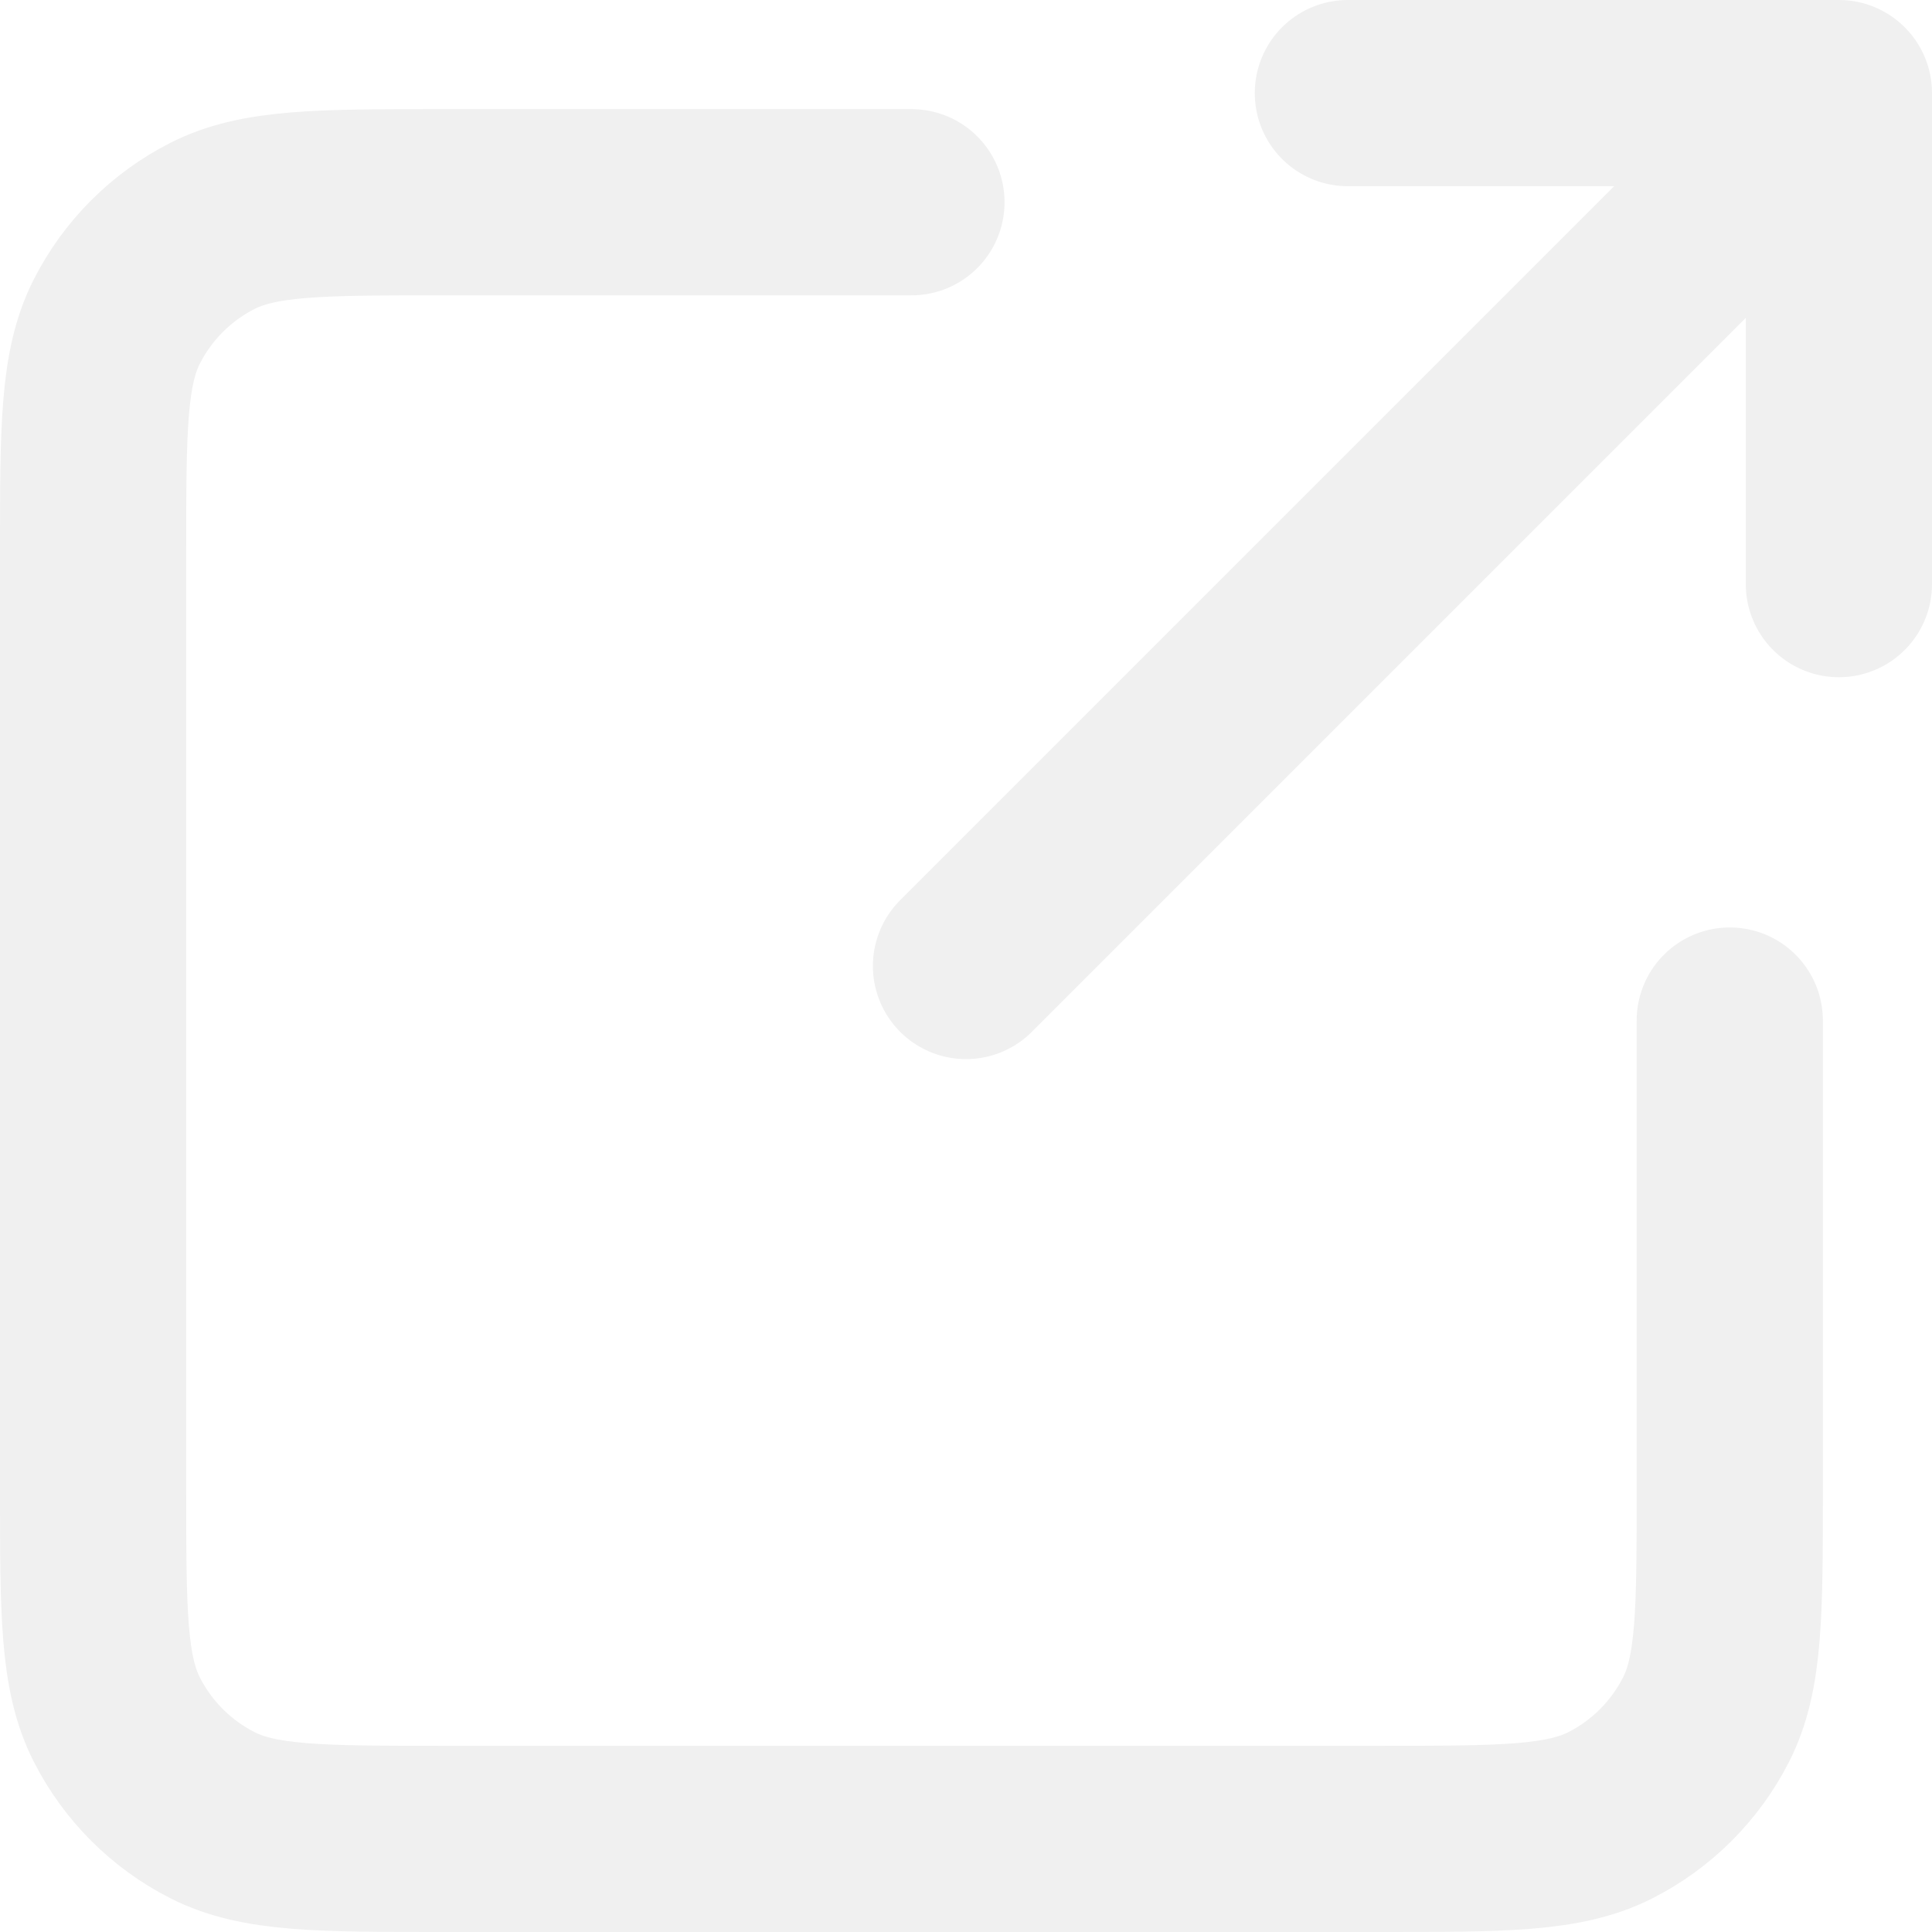
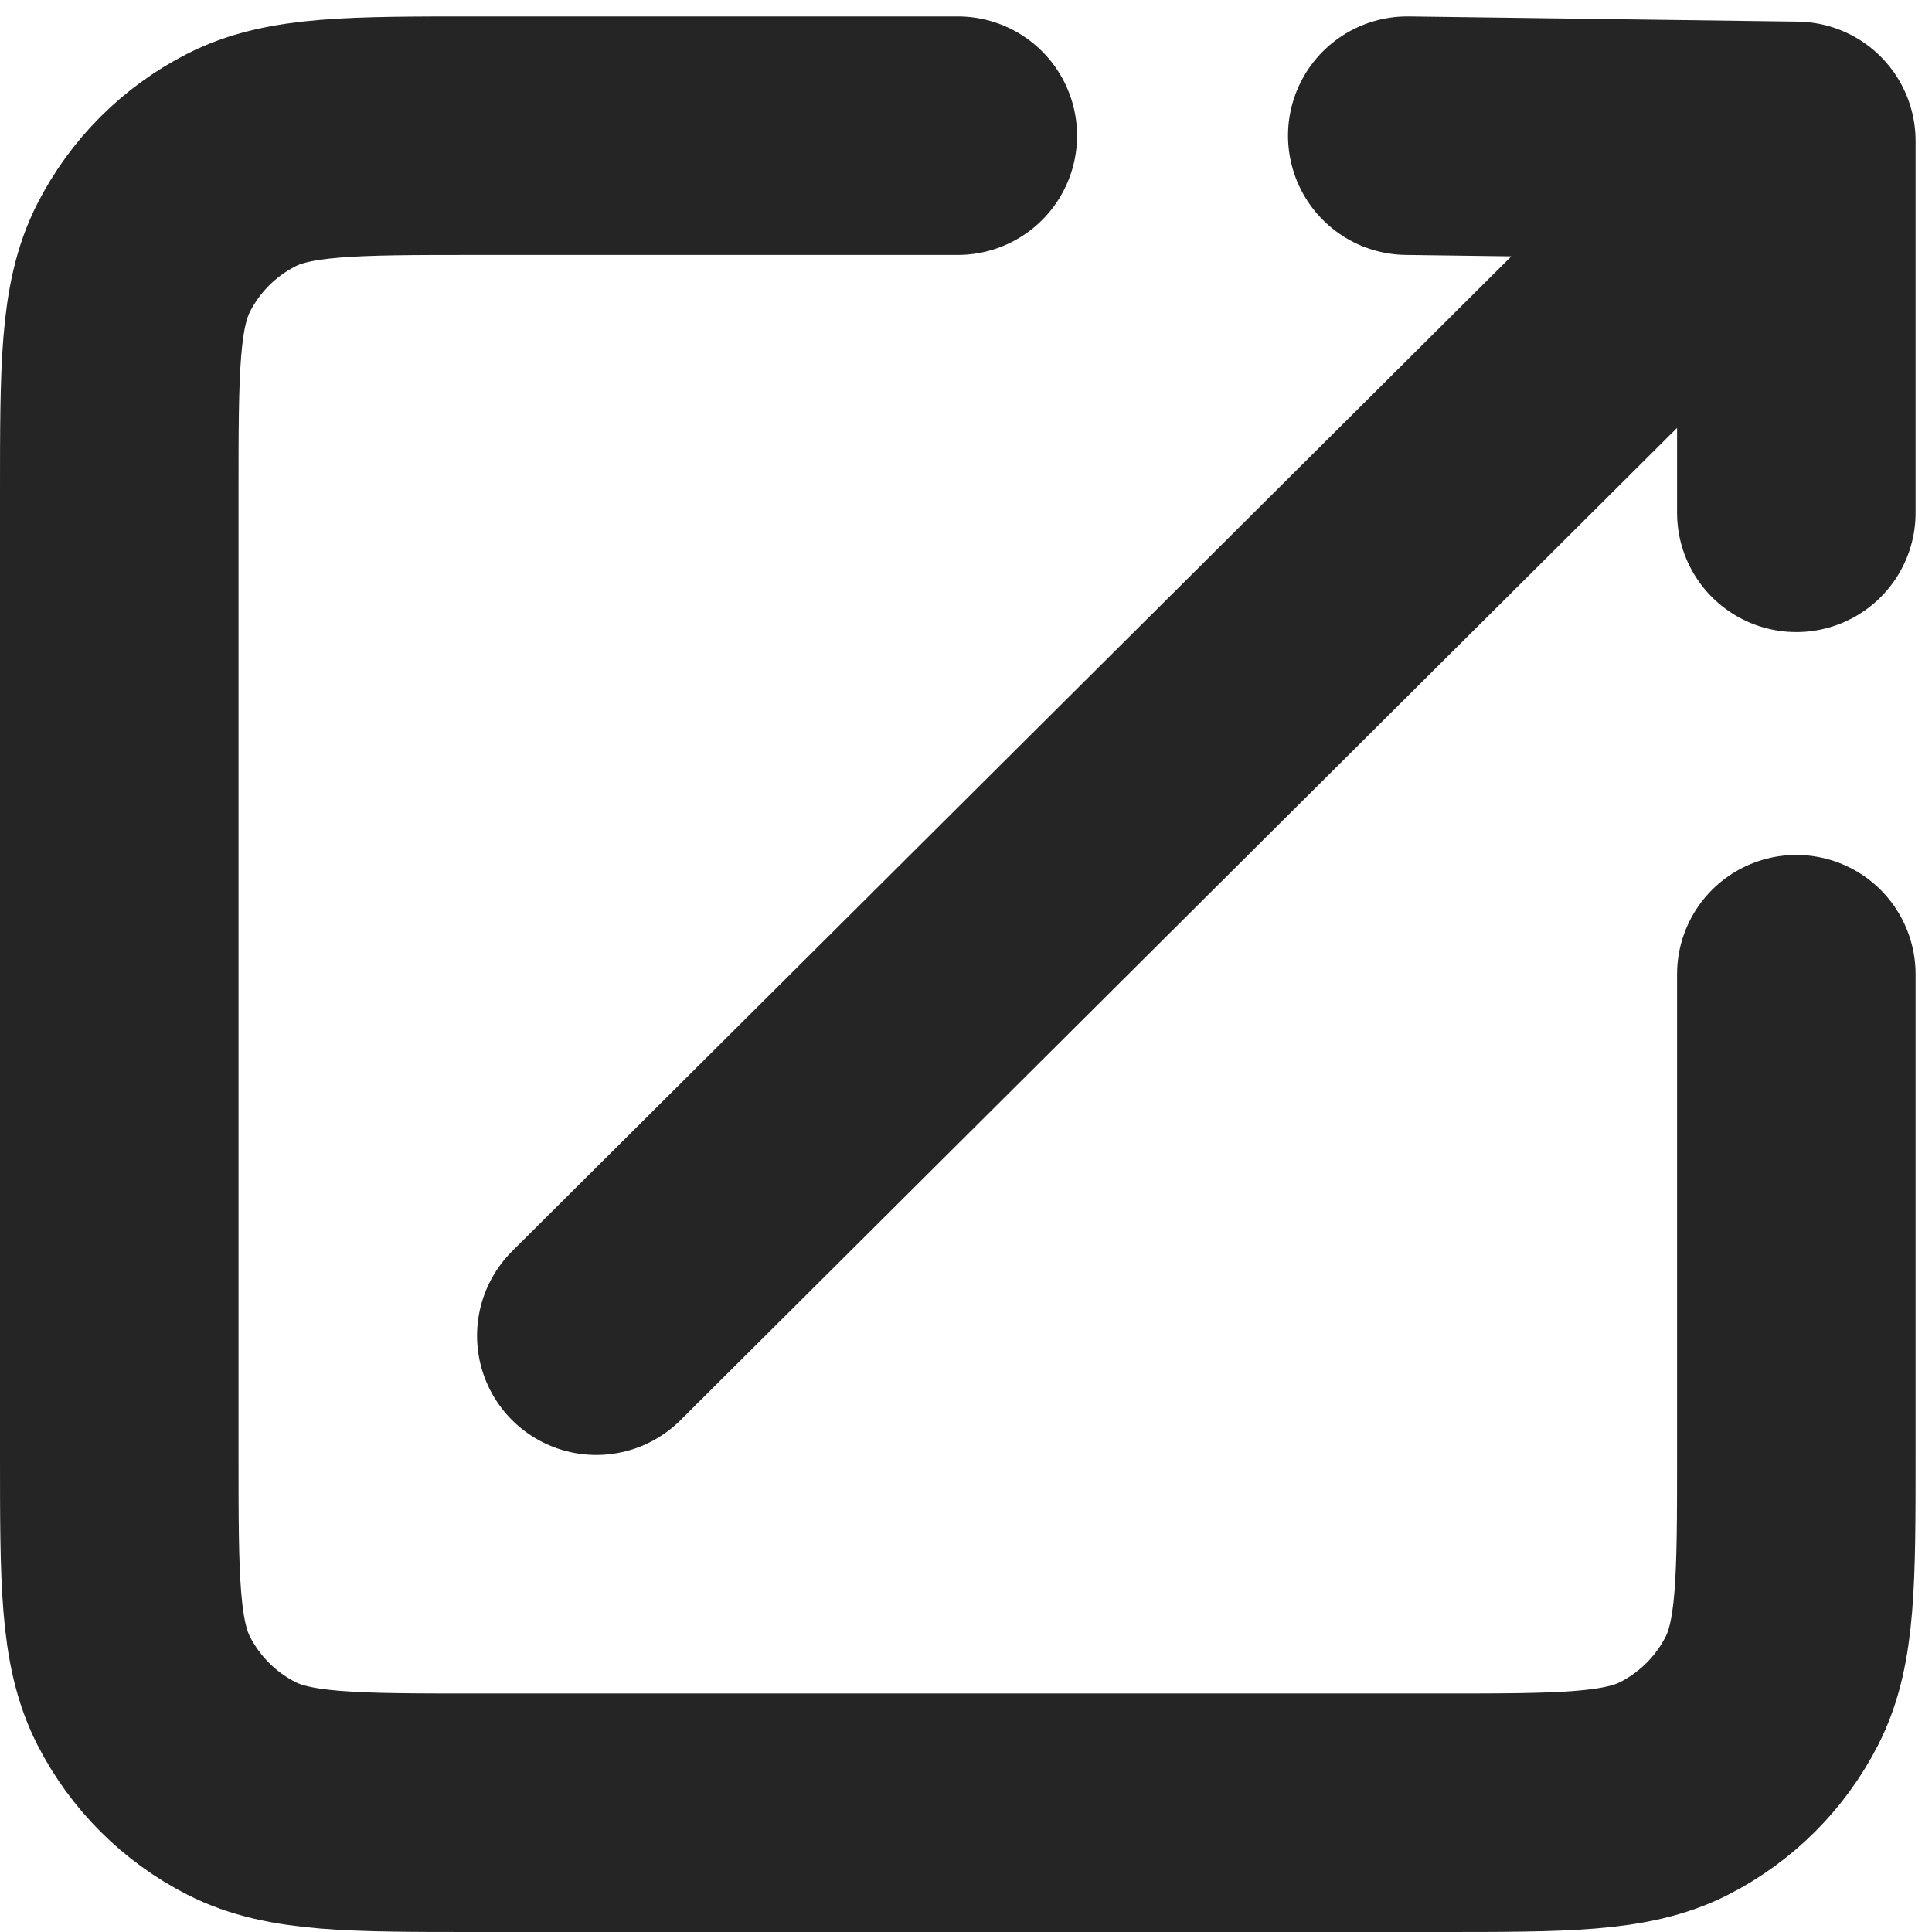
- <svg xmlns="http://www.w3.org/2000/svg" width="83" height="83" viewBox="0 0 83 83" fill="none">
-   <path d="M79 4L41.5 41.5M79 4V25.094M79 4H57.906M74.312 43.844V64C74.312 69.251 74.312 71.876 73.291 73.881C72.392 75.645 70.958 77.079 69.194 77.978C67.188 79 64.563 79 59.312 79H19C13.749 79 11.124 79 9.119 77.978C7.355 77.079 5.921 75.645 5.022 73.881C4 71.876 4 69.251 4 64V23.688C4 18.437 4 15.812 5.022 13.806C5.921 12.042 7.355 10.608 9.119 9.709C11.124 8.688 13.749 8.688 19 8.688H39.156" stroke="#F0F0F0" stroke-width="8" stroke-linecap="round" stroke-linejoin="round" />
+ <svg xmlns="http://www.w3.org/2000/svg" width="81" height="81" viewBox="0 0 81 81" fill="none">
+   <path d="M75.312 5.906L25 56M75.312 5.906V21.5M75.312 5.906L59 5.688M75.312 40.844V61C75.312 66.251 75.312 68.876 74.291 70.881C73.392 72.645 71.958 74.079 70.194 74.978C68.188 76 65.563 76 60.312 76H20C14.749 76 12.124 76 10.119 74.978C8.355 74.079 6.921 72.645 6.022 70.881C5 68.876 5 66.251 5 61V20.688C5 15.437 5 12.812 6.022 10.806C6.921 9.042 8.355 7.608 10.119 6.709C12.124 5.688 14.749 5.688 20 5.688H40.156" stroke="#252525" stroke-width="10" stroke-linecap="round" stroke-linejoin="round" />
</svg>
